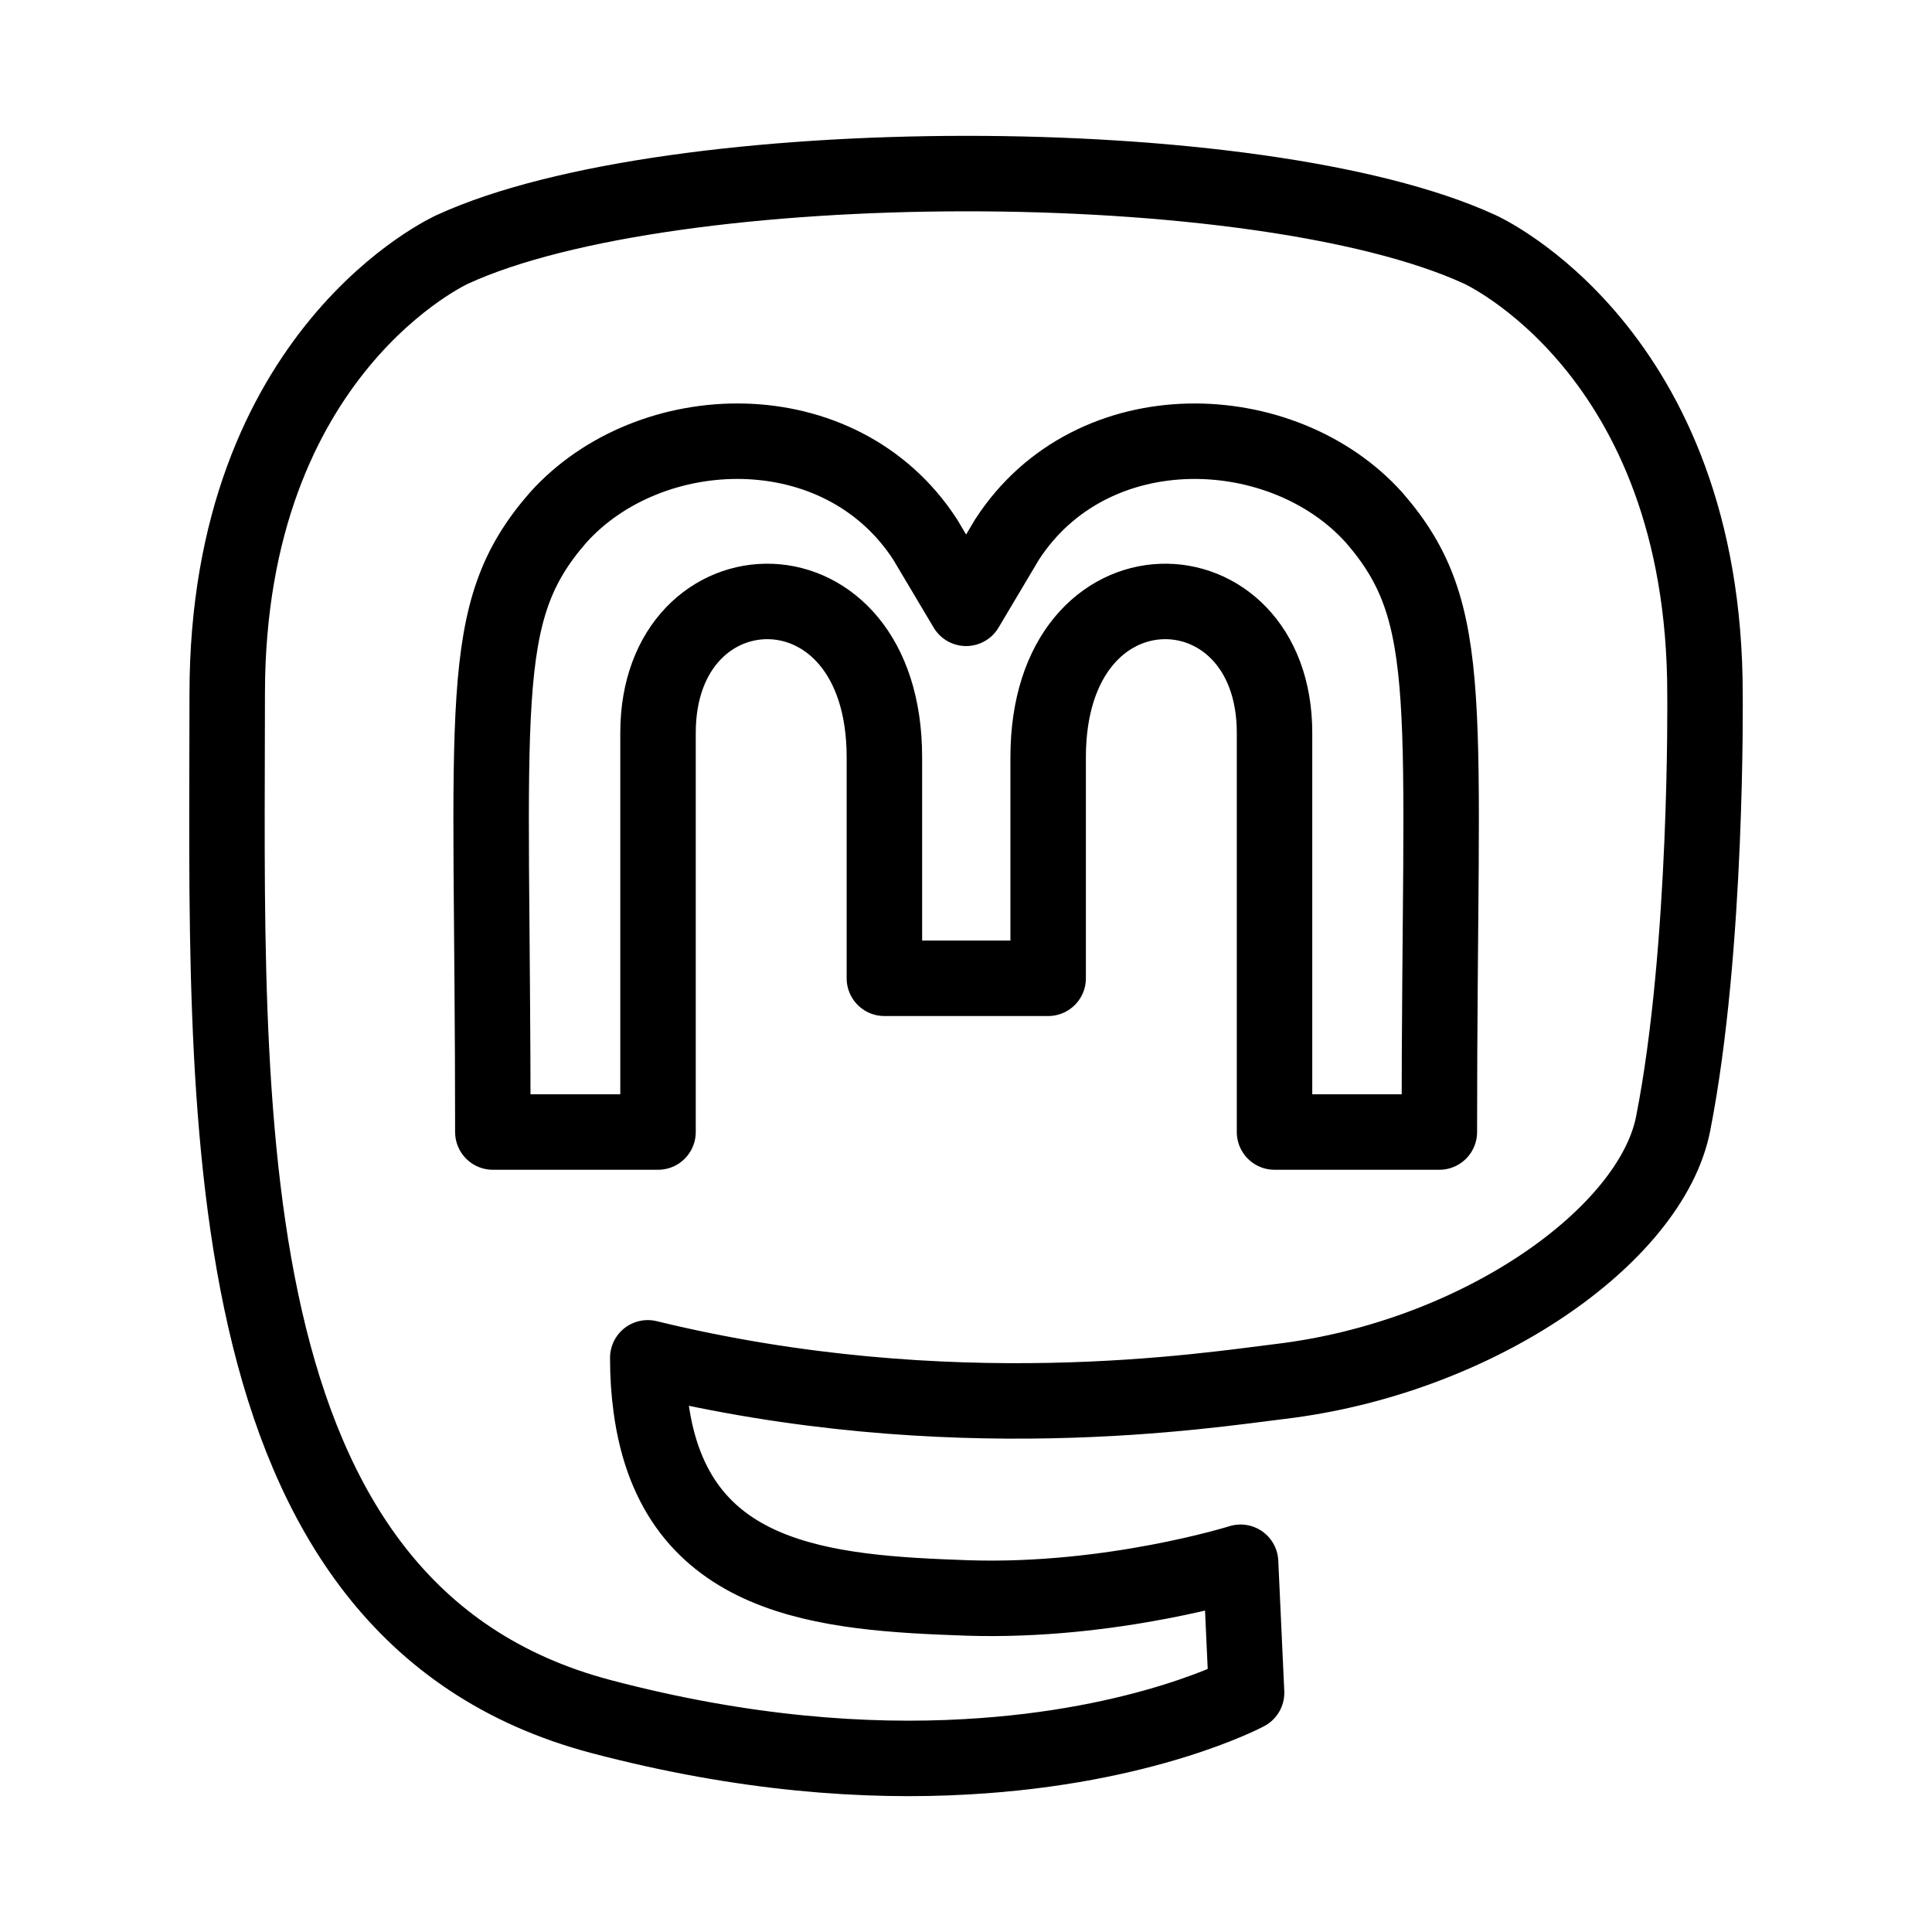
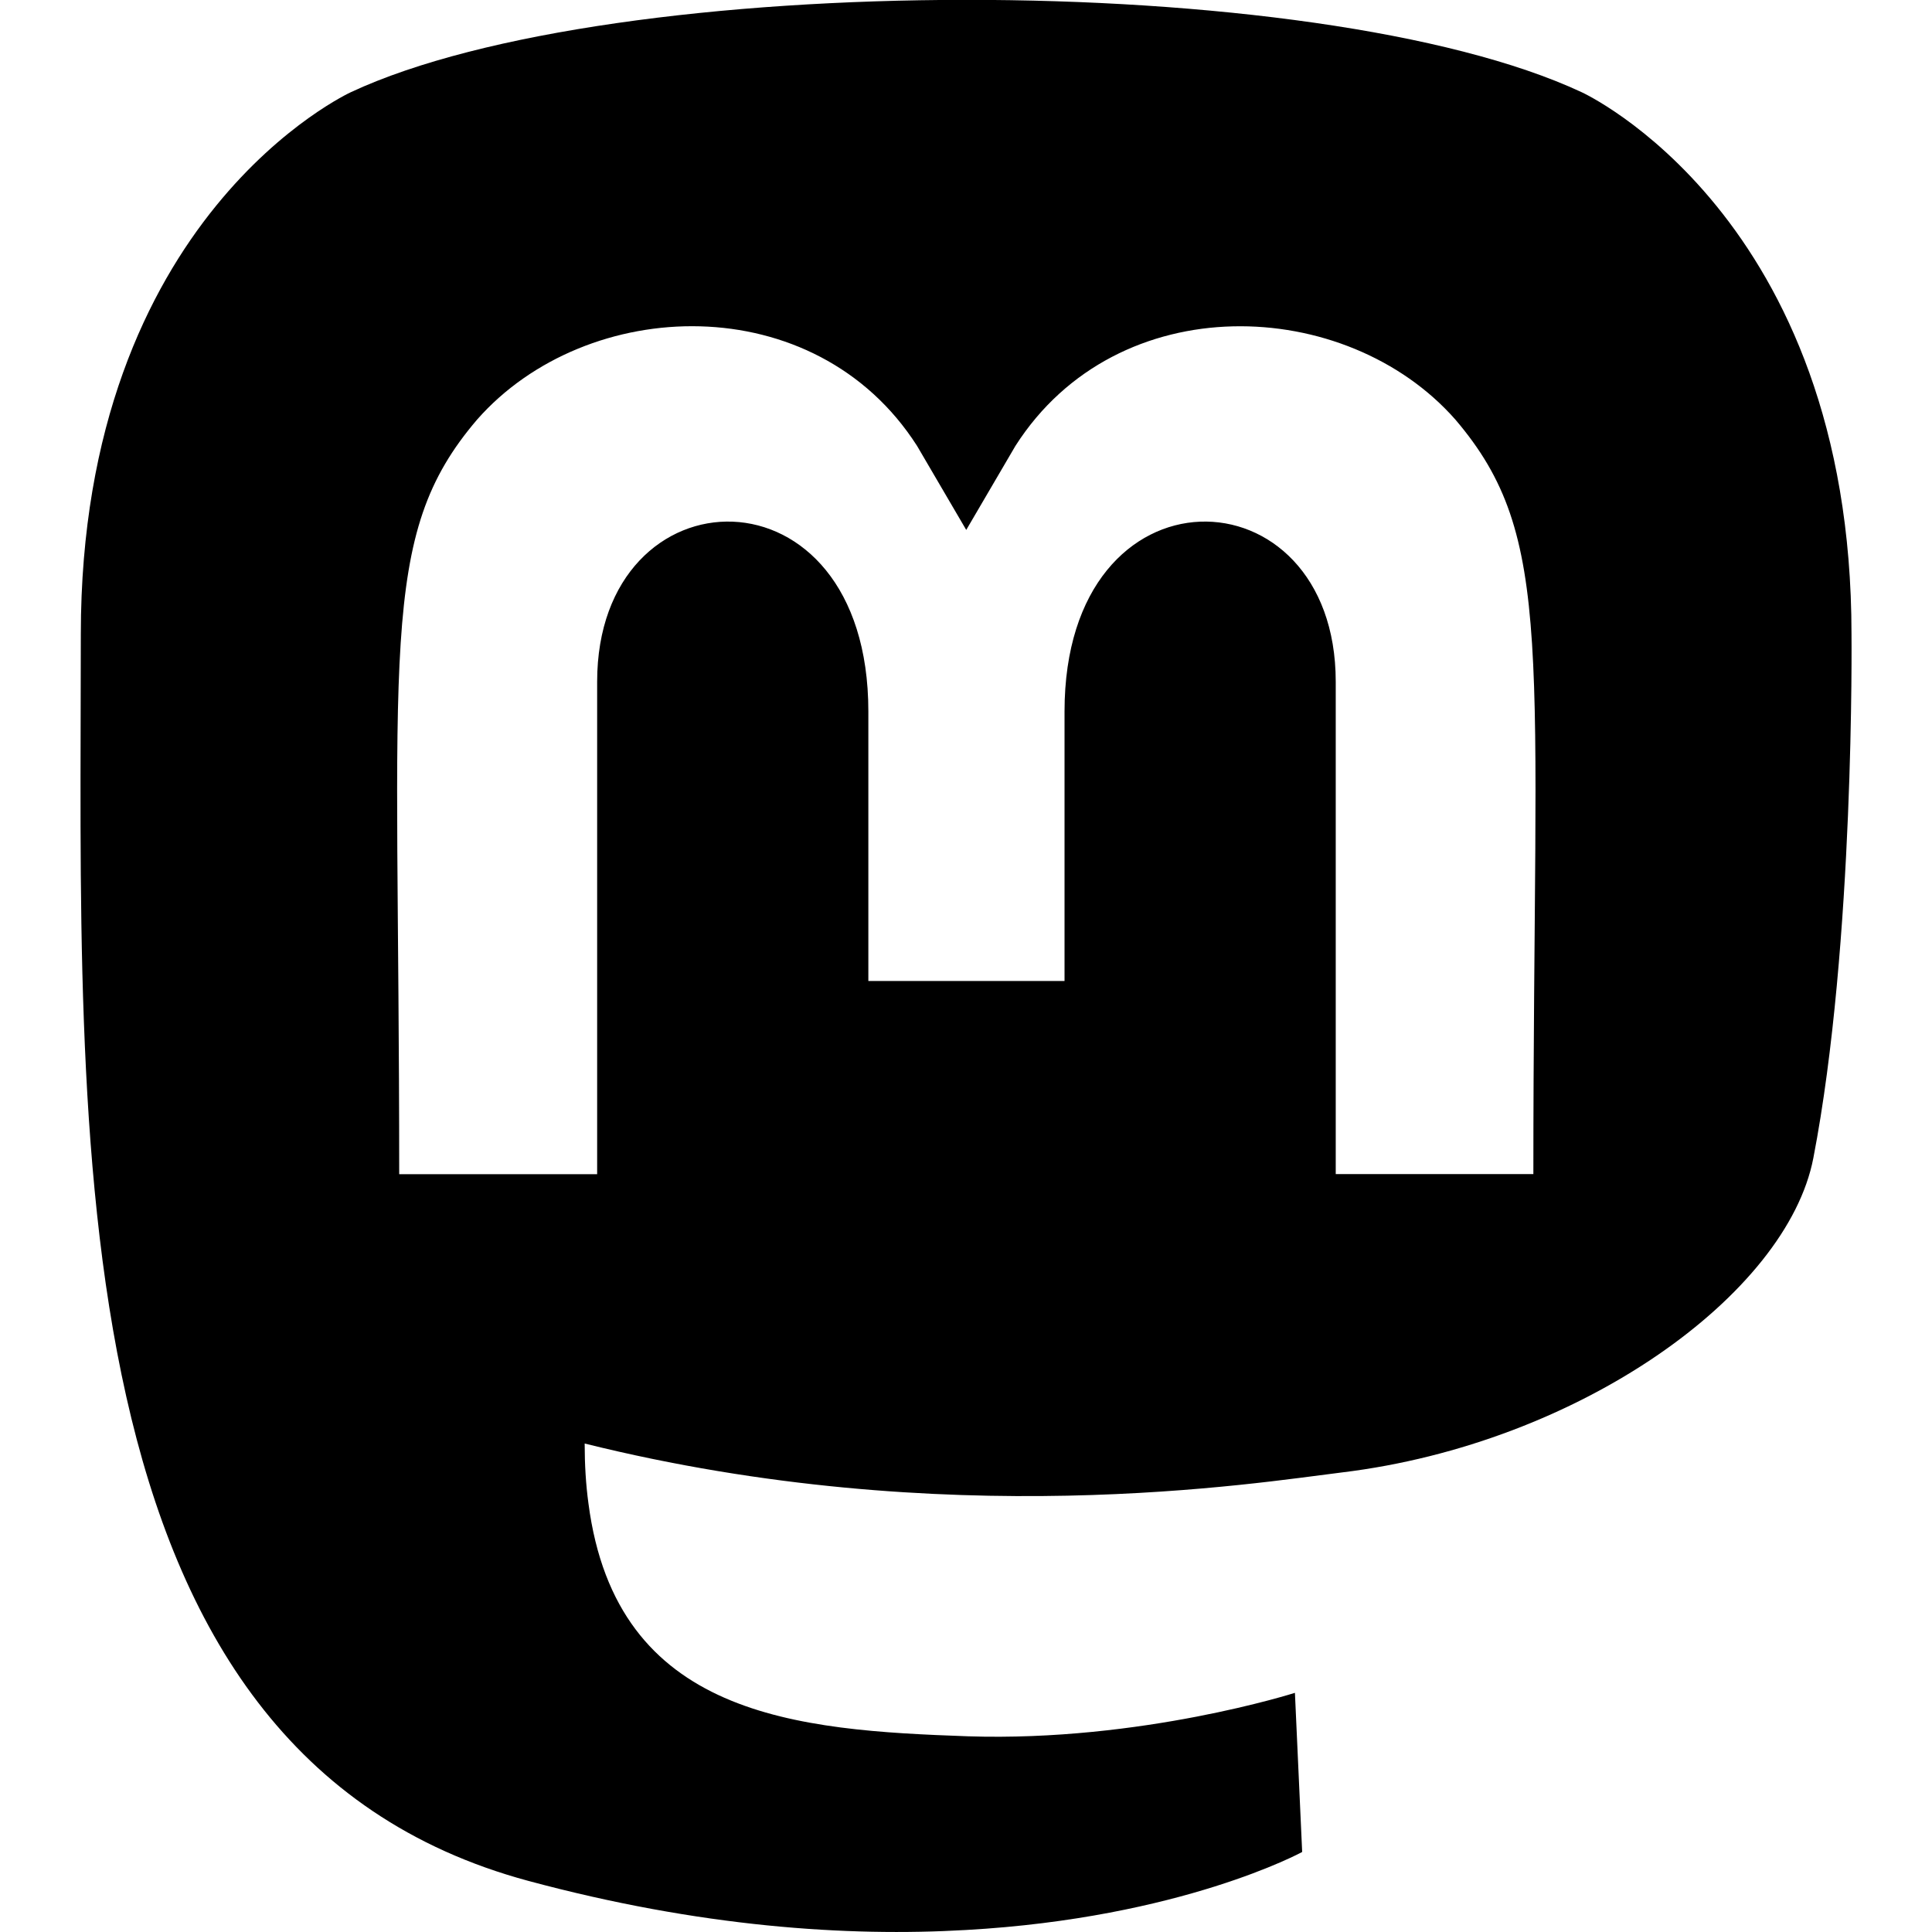
- <svg xmlns="http://www.w3.org/2000/svg" height="512px" style="enable-background:new 0 0 512 512;" version="1.1" viewBox="0 0 512 512" width="512px" xml:space="preserve">
-   <g id="comp_x5F_207-mastodon">
-     <g>
-       <path d="    M451.839,183.897c0-91.111-59.709-117.825-59.709-117.825c-58.584-26.902-214.185-26.622-272.206,0    c0,0-59.709,26.713-59.709,117.825c0,108.451-6.188,243.148,98.984,270.988c37.961,10.027,70.582,12.185,96.827,10.685    c47.617-2.624,74.331-16.967,74.331-16.967l-1.593-34.589c0,0-34.026,10.688-72.269,9.468    c-37.87-1.313-77.801-4.124-83.988-50.616c-0.563-4.124-0.843-8.436-0.843-13.029c80.237,19.589,148.661,8.531,167.504,6.28    c52.586-6.28,98.422-38.713,104.233-68.333C452.59,251.104,451.839,183.897,451.839,183.897L451.839,183.897z M381.443,300h-43.68    V194.207c0-46.586-59.992-48.367-59.992,6.468v58.584h-43.397v-58.584c0-54.835-59.991-53.054-59.991-6.468V300h-43.773    c0-114.449-4.874-137.382,17.247-162.784c24.277-27.09,74.801-28.87,97.297,5.718l10.873,18.278l10.873-18.278    c22.591-34.777,73.207-32.62,97.296-5.718C386.412,162.806,381.443,185.644,381.443,300L381.443,300z" style="fill:none;stroke:#000000;stroke-width:20;stroke-linecap:round;stroke-linejoin:round;stroke-miterlimit:10;" />
-     </g>
-   </g>
+ <svg xmlns="http://www.w3.org/2000/svg" enable-background="new 0 0 24 24" viewBox="0 0 24 24" id="mastodon">
+   <path d="M1.004,7.879c0,6.197-0.347,13.894,5.559,15.486c2.132,0.574,3.964,0.696,5.438,0.61c2.674-0.15,4.175-0.969,4.175-0.969l-0.09-1.977c0,0-1.911,0.61-4.059,0.54c-2.127-0.075-4.37-0.235-4.717-2.892c-0.032-0.235-0.047-0.482-0.047-0.745c4.507,1.12,8.349,0.488,9.408,0.359c2.954-0.359,5.528-2.212,5.855-3.905c0.515-2.667,0.474-6.508,0.474-6.508c0-5.206-3.353-6.733-3.353-6.733c-3.291-1.537-12.029-1.521-15.288,0C4.357,1.147,1.004,2.673,1.004,7.879z M5.927,5.212c1.363-1.548,4.201-1.65,5.465,0.327l0.611,1.044l0.611-1.044c1.269-1.987,4.112-1.864,5.465-0.327c1.248,1.463,0.969,2.838,0.969,9.373h-0.002h-2.453V8.469c0-2.662-3.369-2.764-3.369,0.369v3.348h-2.437V8.838c0-3.133-3.369-3.031-3.369-0.369v6.117H4.959C4.959,8.046,4.685,6.664,5.927,5.212z" />
</svg>
